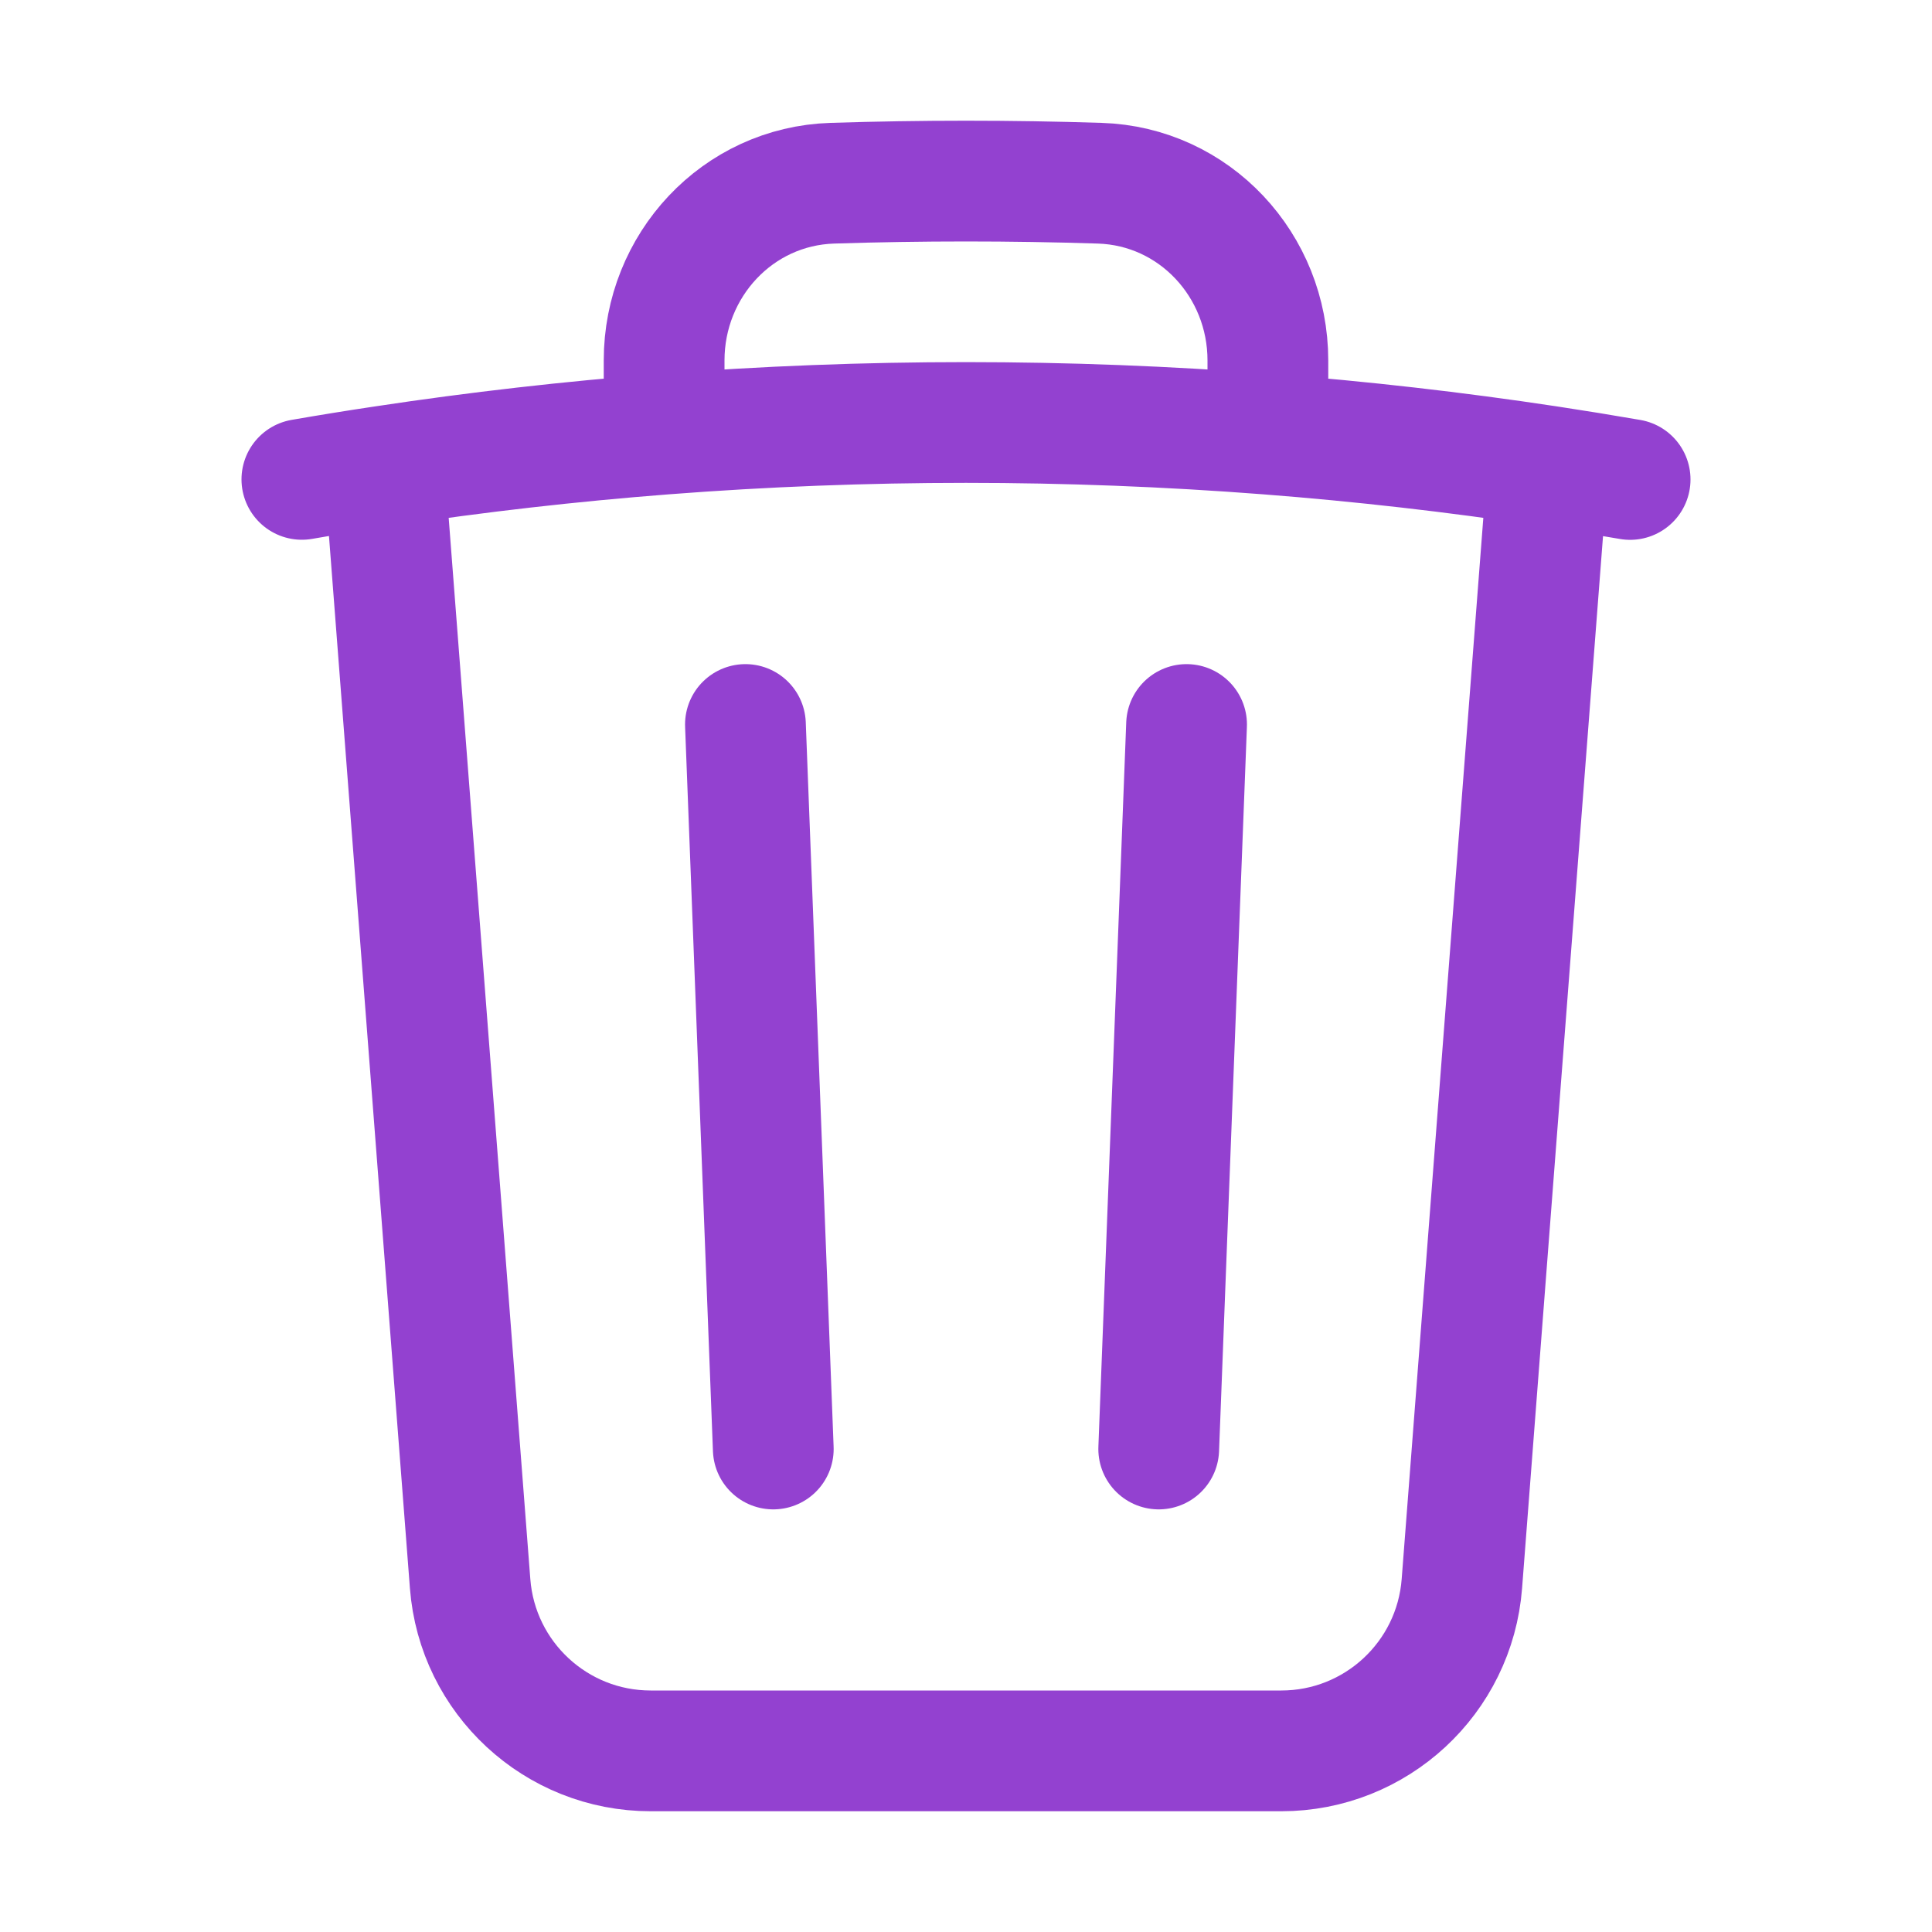
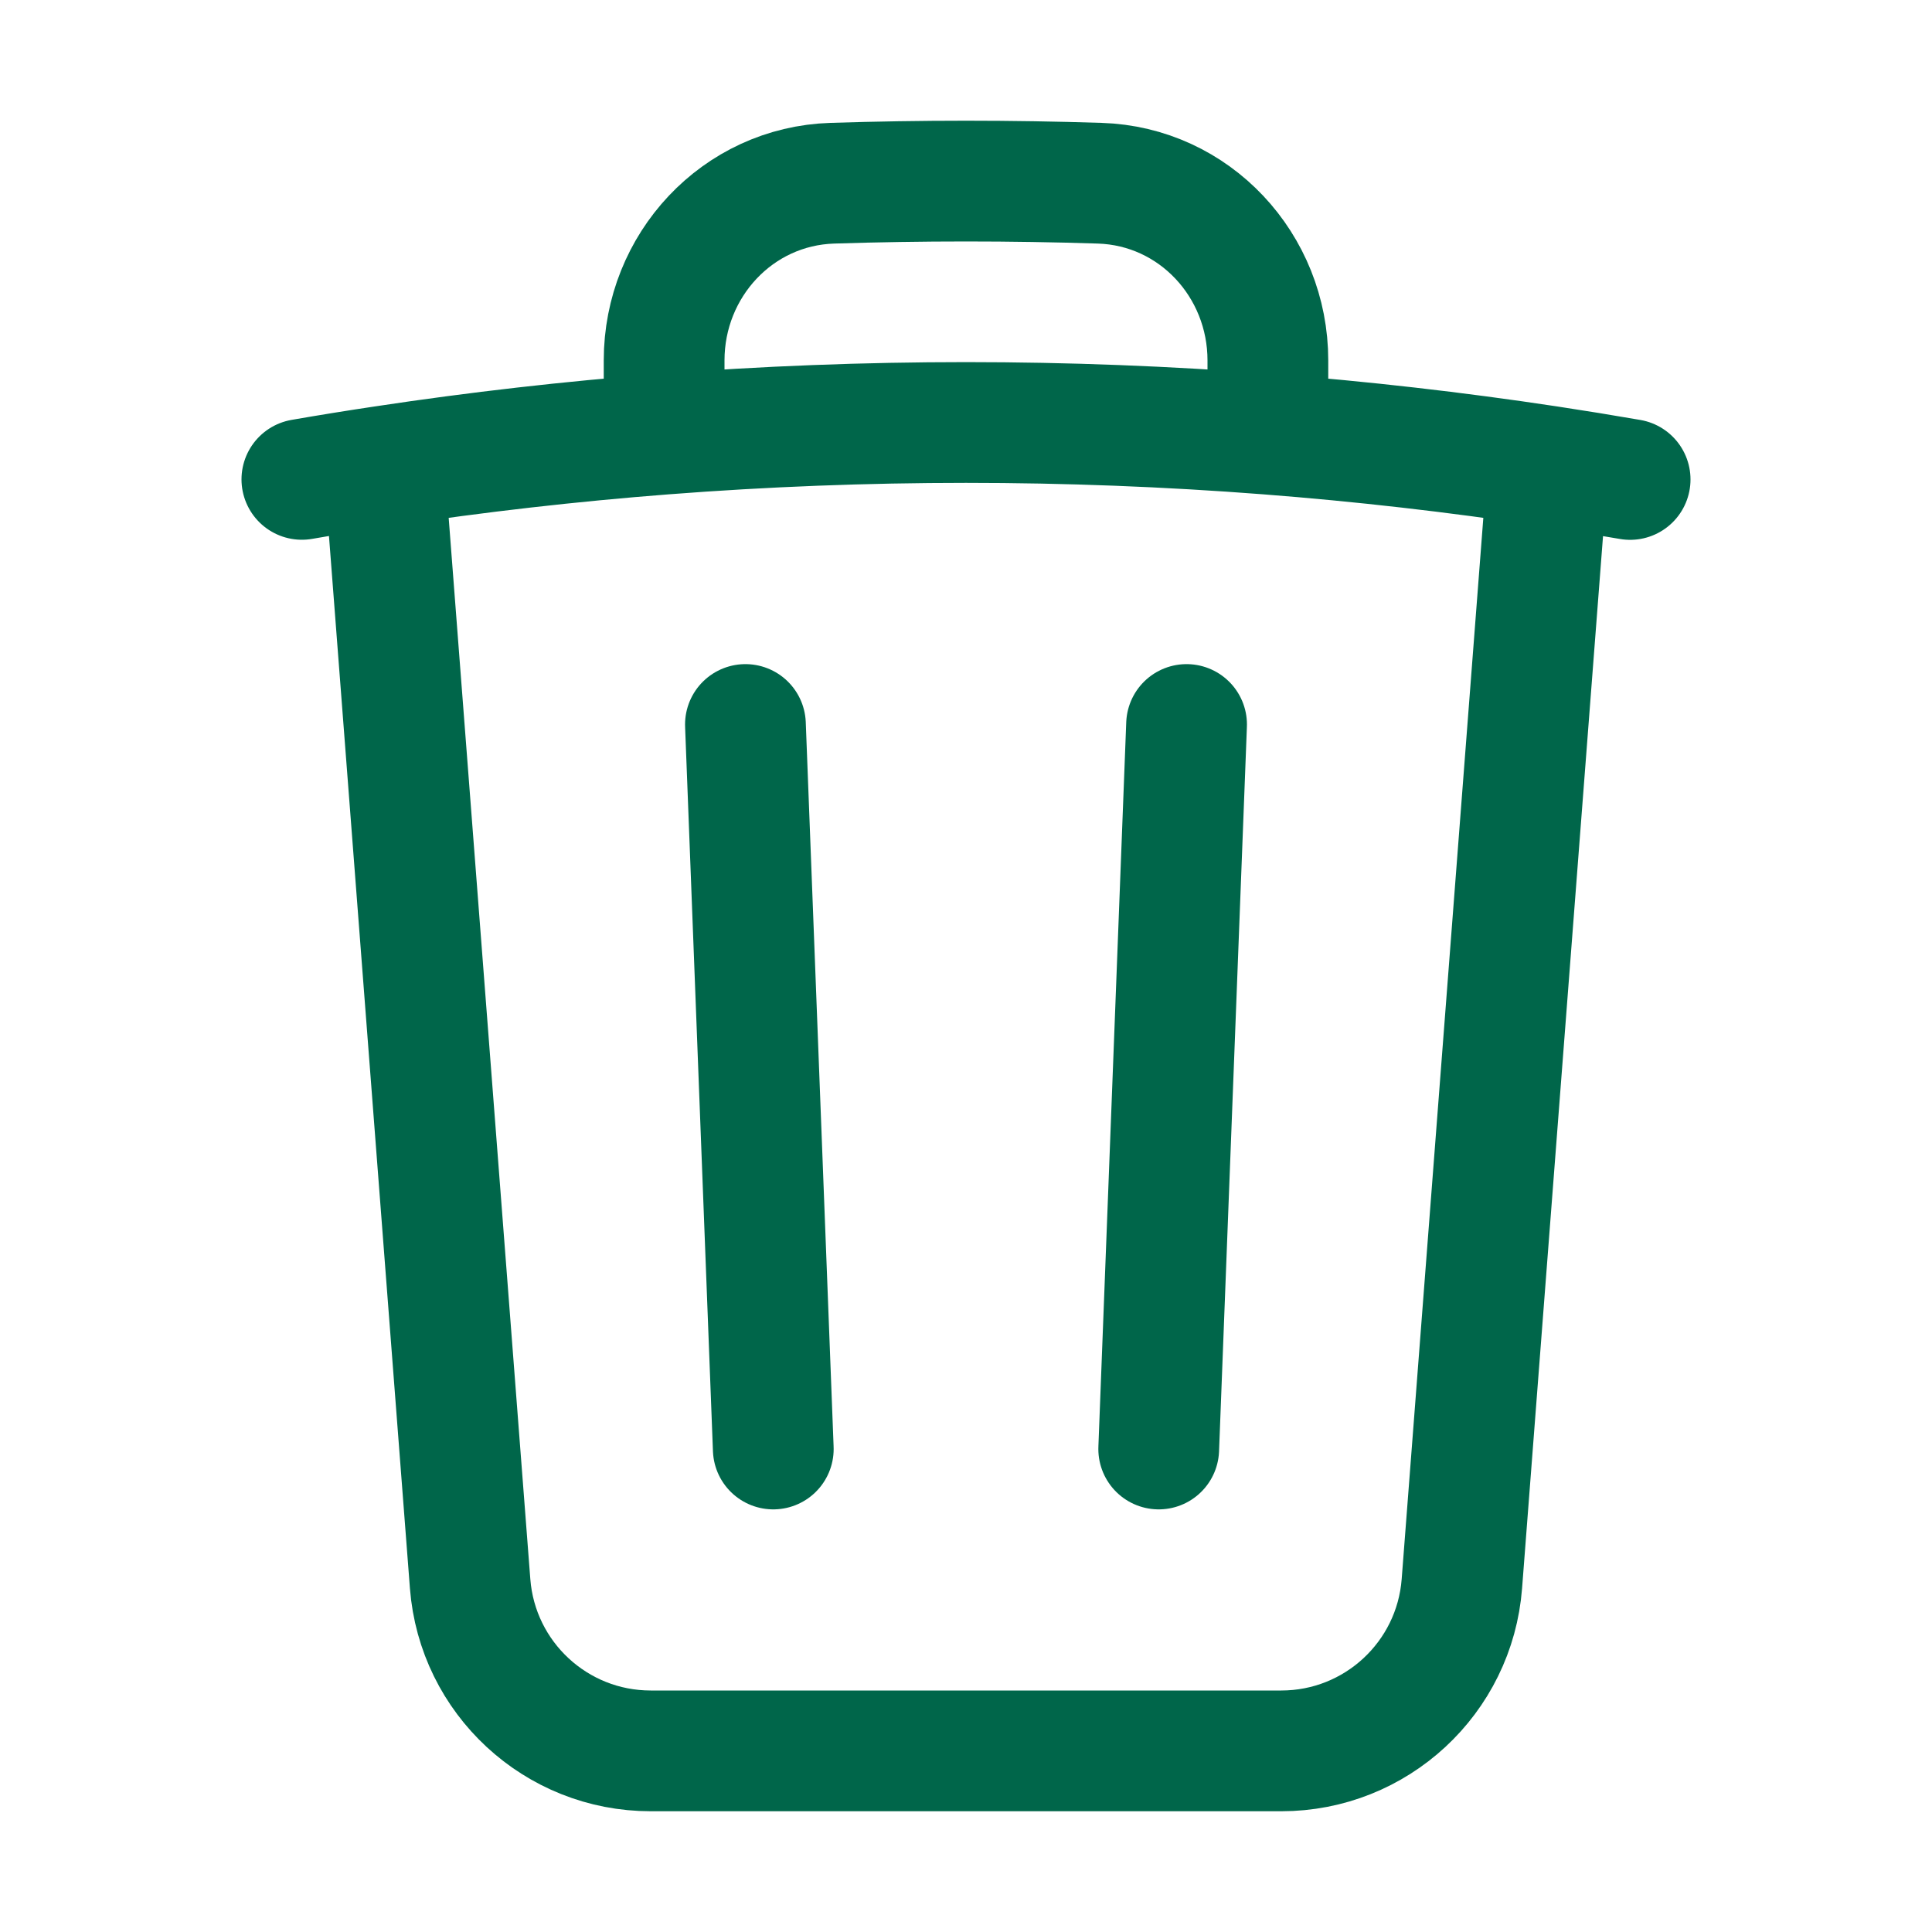
- <svg xmlns="http://www.w3.org/2000/svg" fill="none" viewBox="0 0 24 24" stroke-width="1.5" stroke="#9341D0" class="w-4 h-4">
+ <svg xmlns="http://www.w3.org/2000/svg" fill="none" viewBox="0 0 24 24" stroke-width="1.5" stroke="#00664A" class="w-4 h-4">
  <path stroke-linecap="round" stroke-linejoin="round" d="m14.74 9-.346 9m-4.788 0L9.26 9m9.968-3.21c.342.052.682.107 1.022.166m-1.022-.165L18.16 19.673a2.25 2.25 0 0 1-2.244 2.077H8.084a2.25 2.25 0 0 1-2.244-2.077L4.772 5.79m14.456 0a48.108 48.108 0 0 0-3.478-.397m-12 .562c.34-.059.68-.114 1.022-.165m0 0a48.11 48.11 0 0 1 3.478-.397m7.5 0v-.916c0-1.18-.91-2.164-2.09-2.201a51.964 51.964 0 0 0-3.32 0c-1.18.037-2.09 1.022-2.09 2.201v.916m7.5 0a48.667 48.667 0 0 0-7.5 0" />
</svg>
